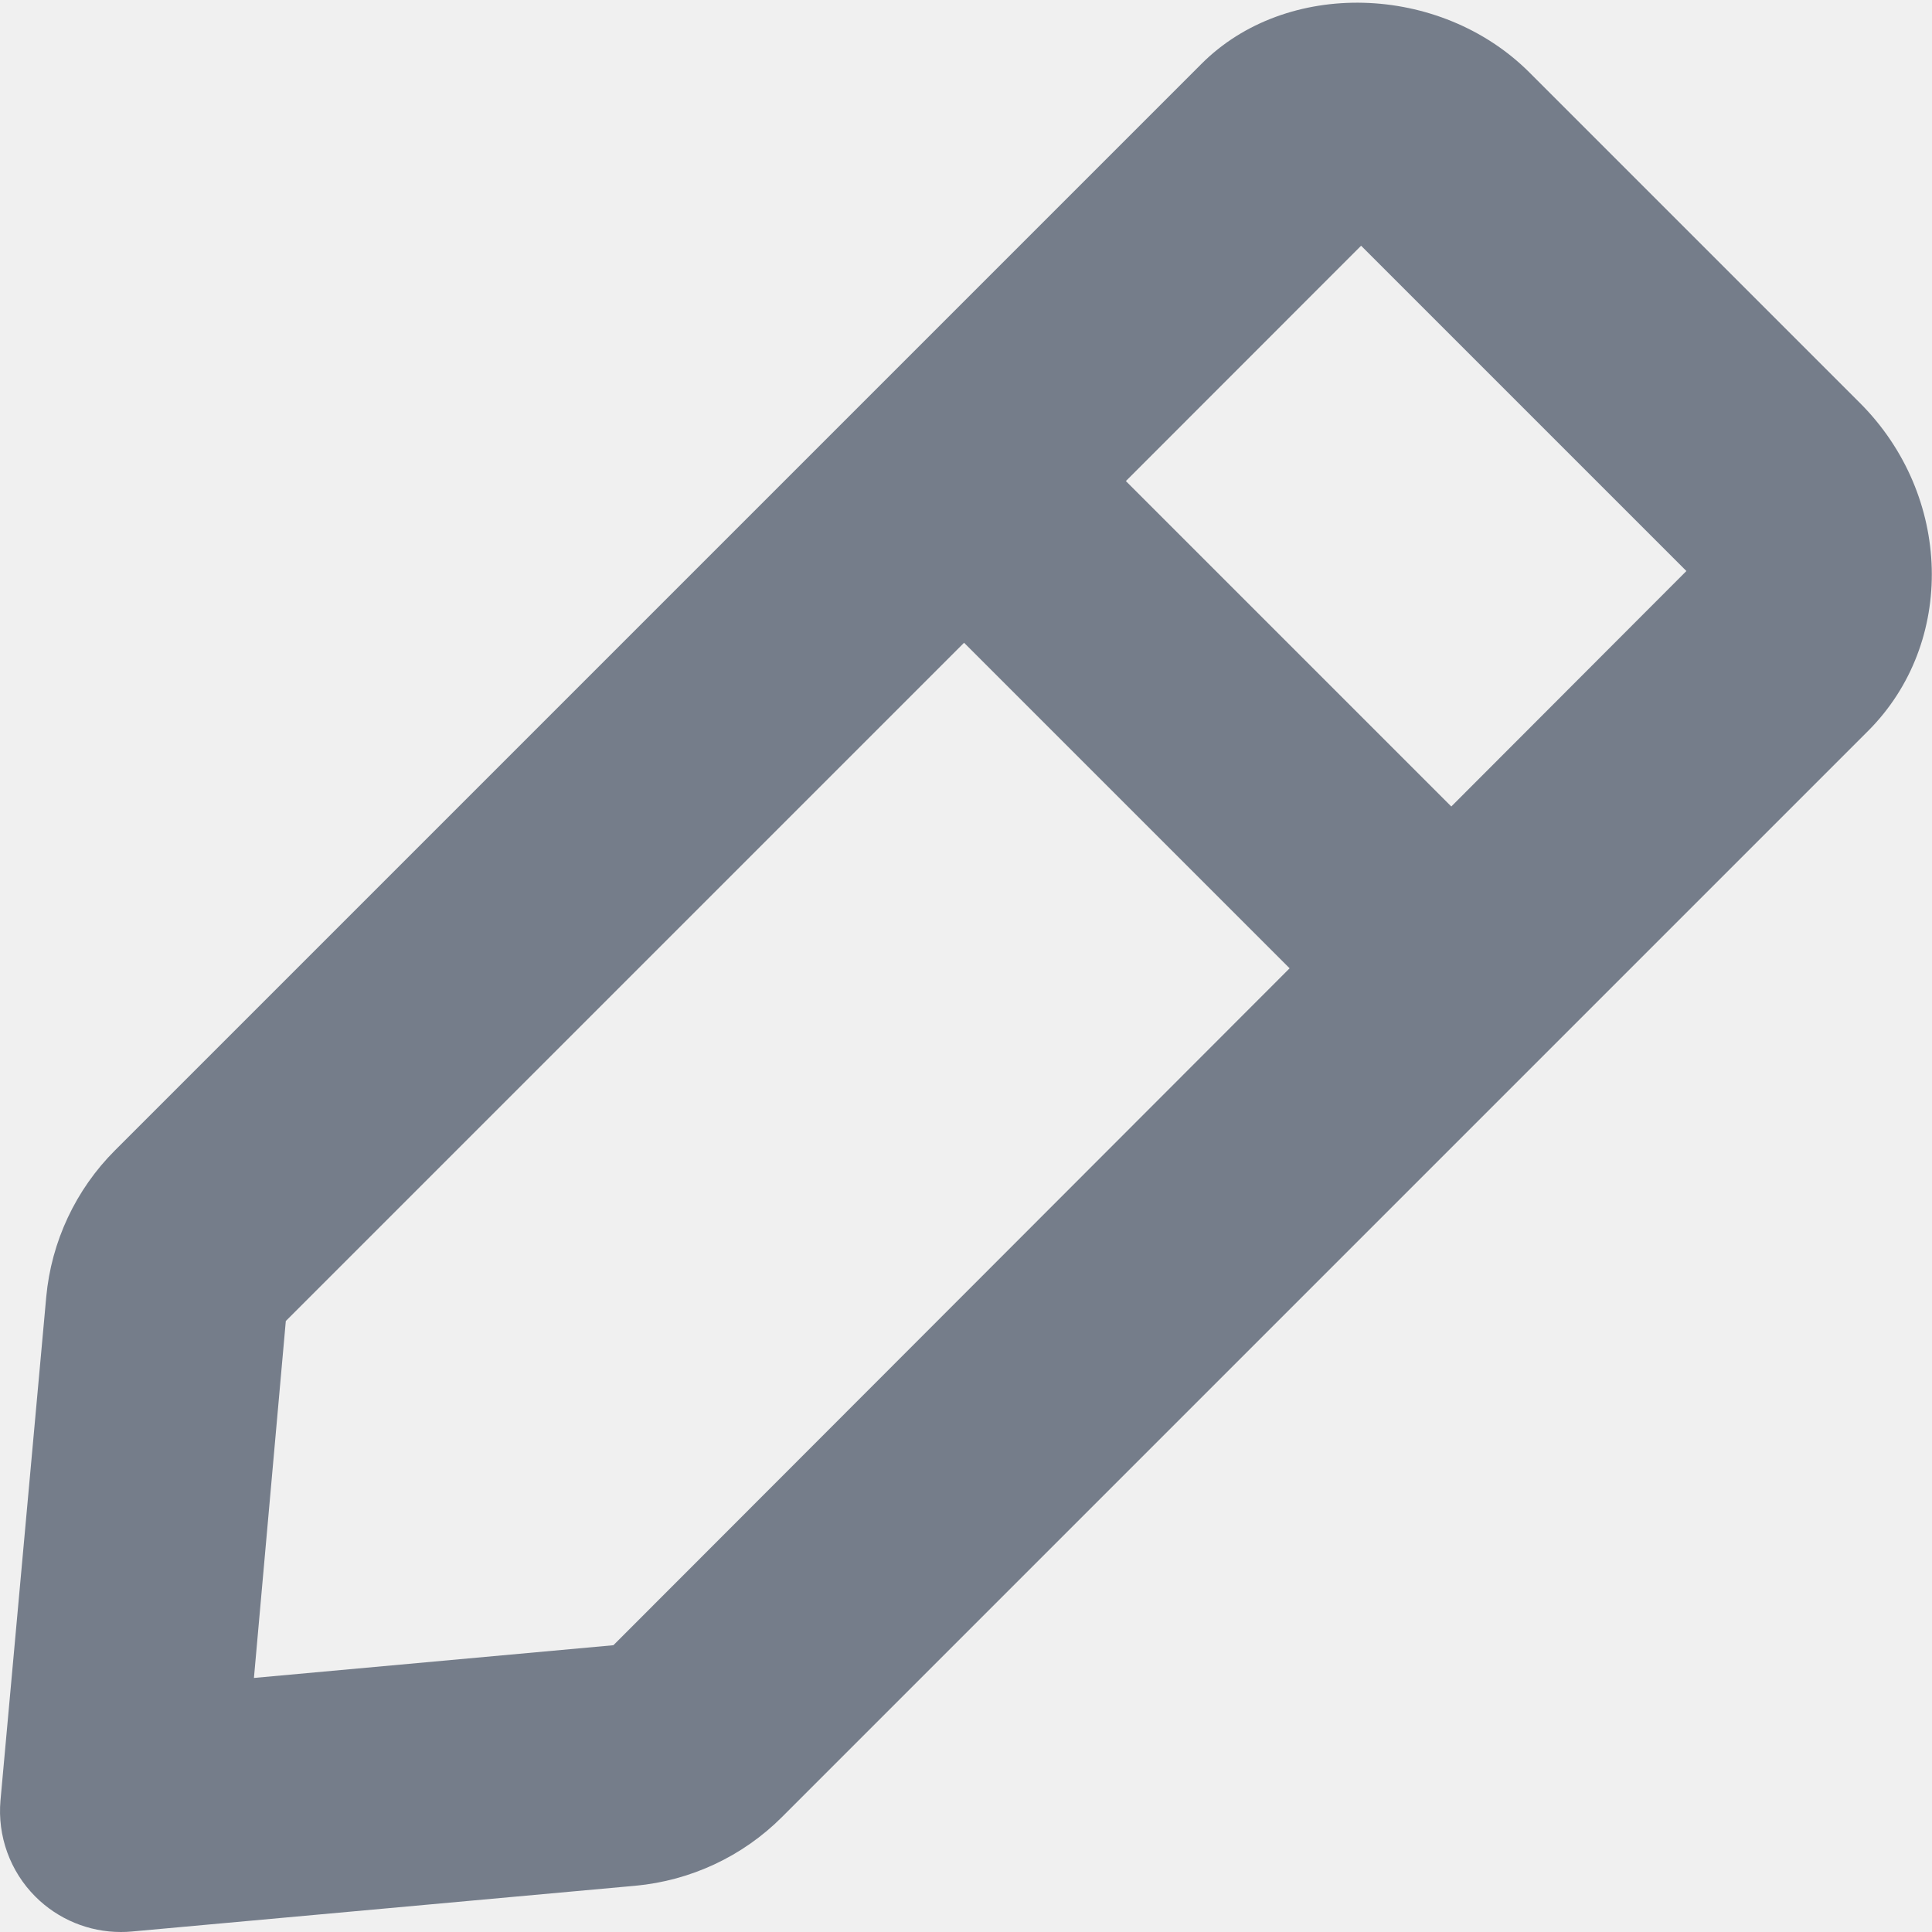
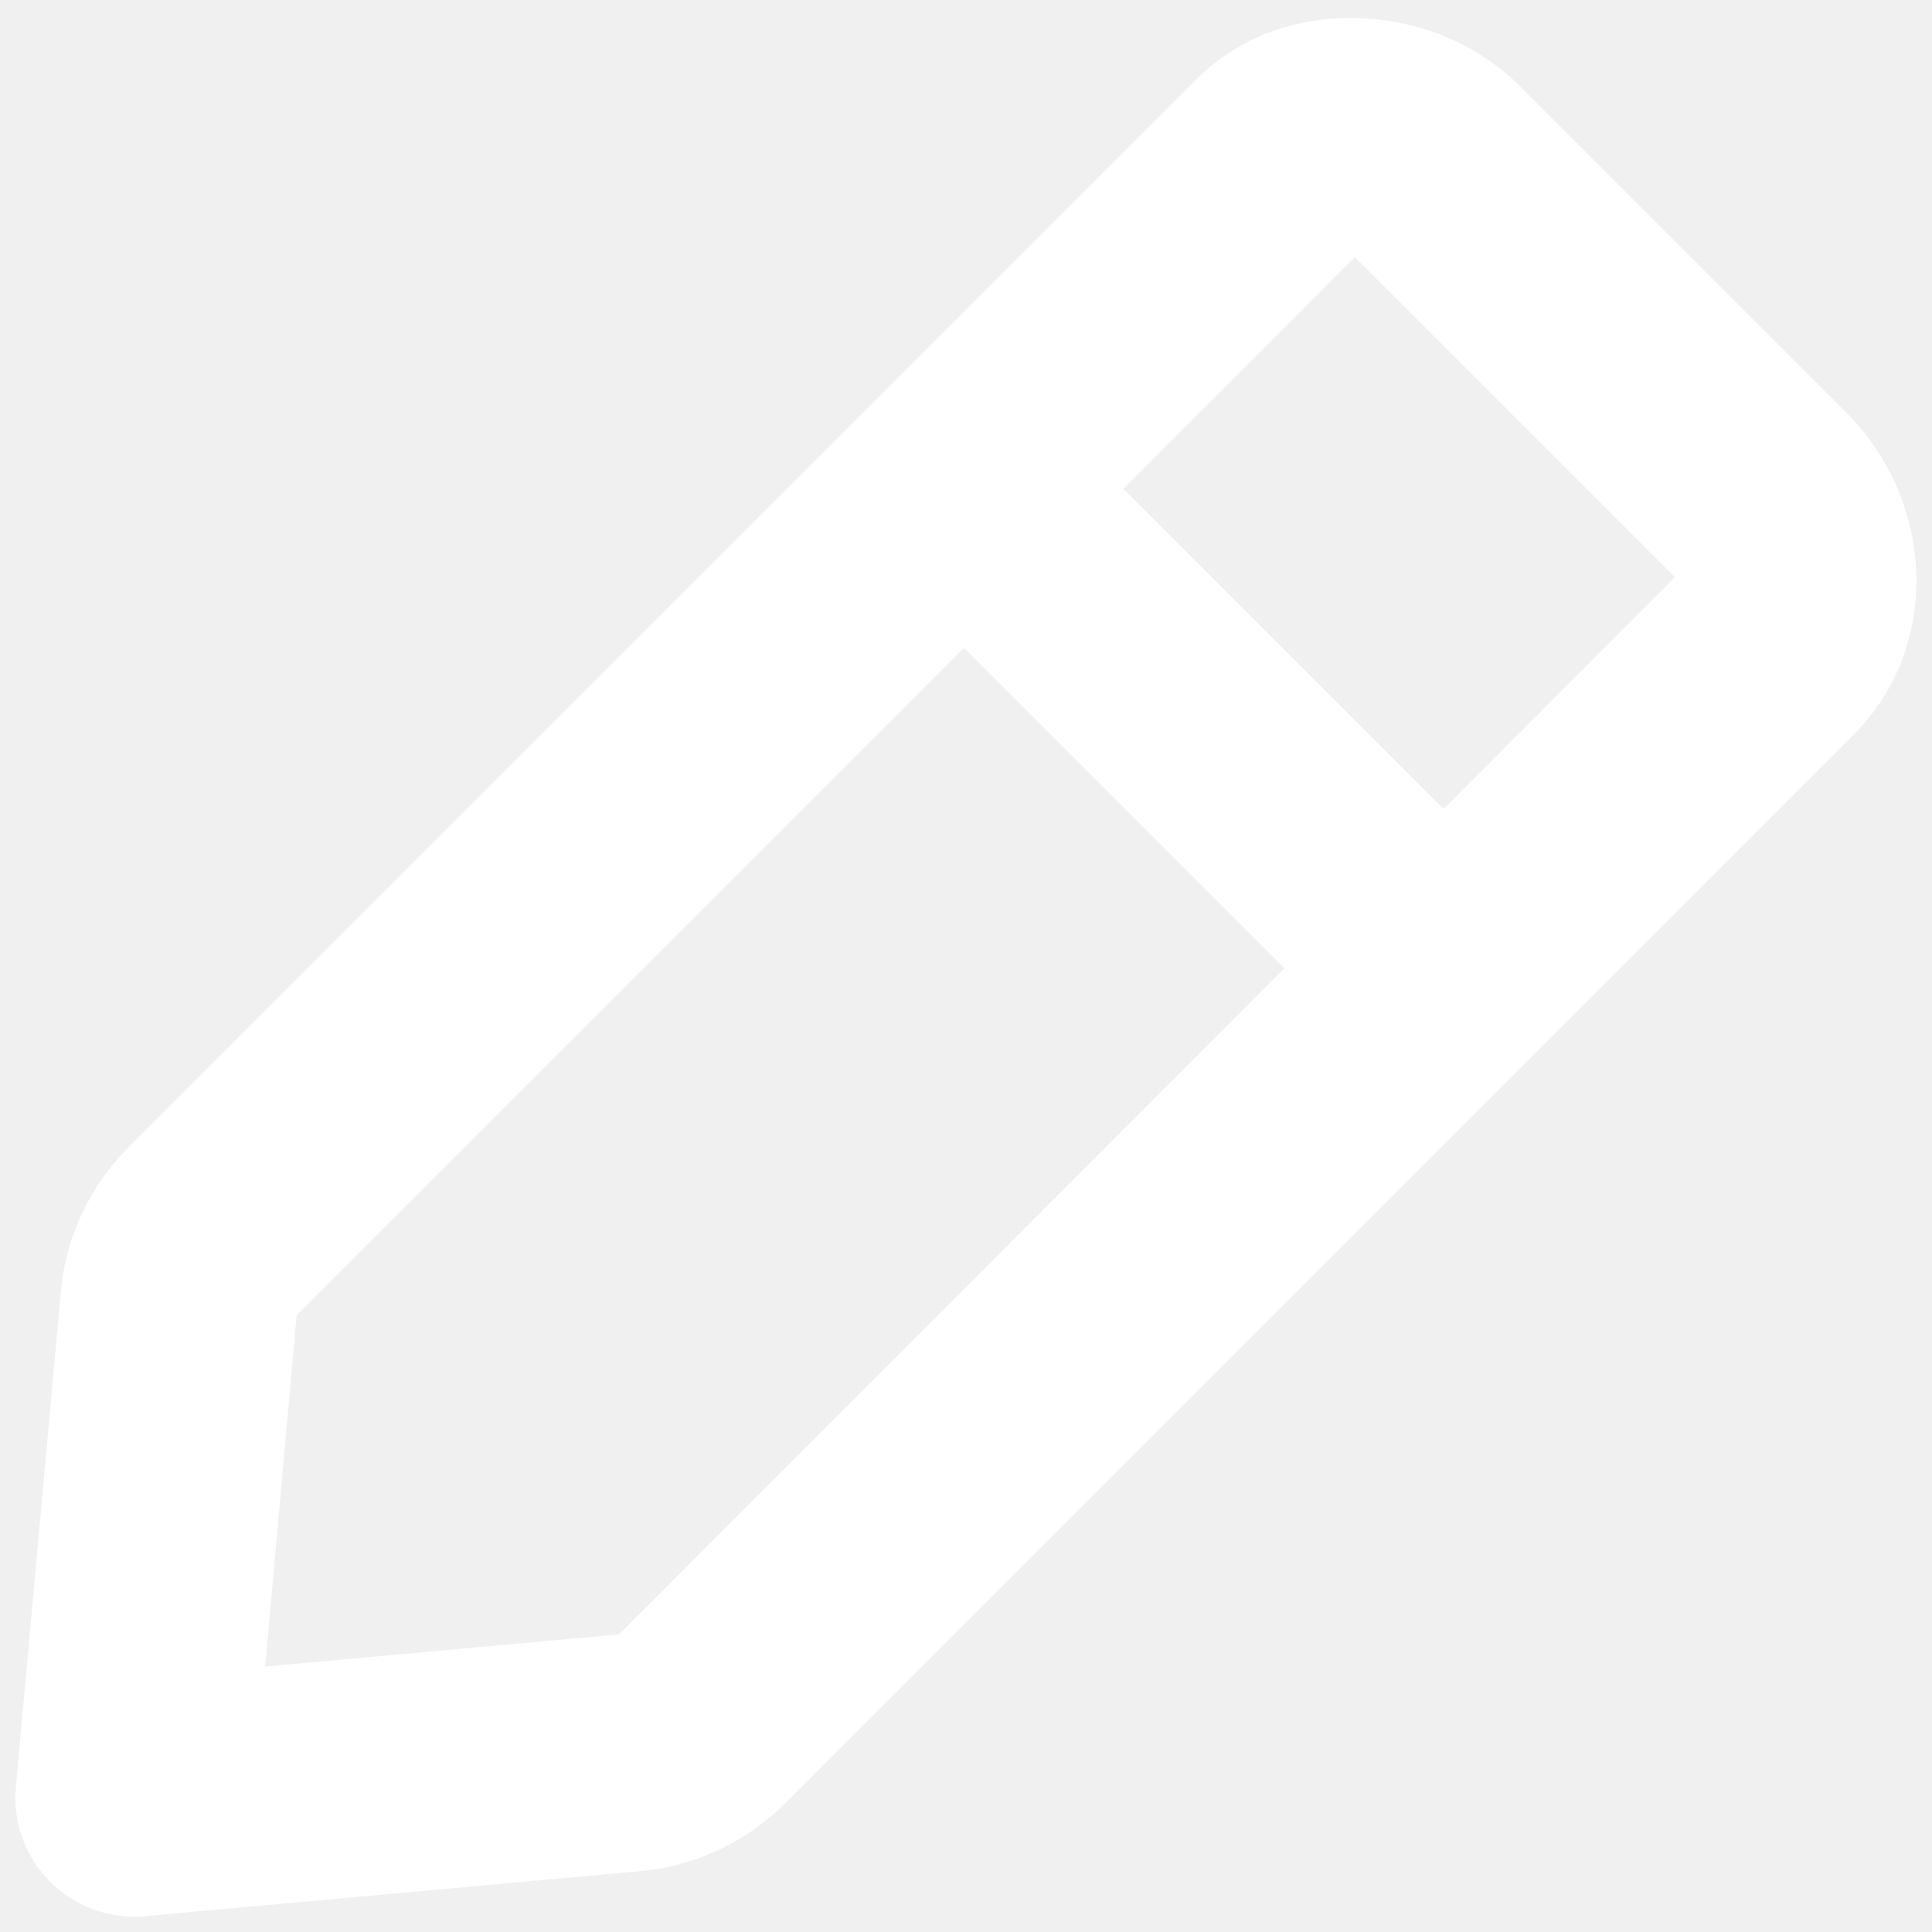
- <svg xmlns="http://www.w3.org/2000/svg" width="16" height="16" viewBox="0 0 16 16" fill="none">
-   <path fill-rule="evenodd" clip-rule="evenodd" d="M12.019 6.679L9.324 3.984L11.272 2.035L13.966 4.729L12.019 6.679ZM5.08 13.625L2.103 13.896L2.367 10.94L7.984 5.323L10.68 8.019L5.08 13.625ZM15.404 3.338L15.403 3.337L12.665 0.599C11.924 -0.14 10.651 -0.175 9.949 0.53L0.953 9.526C0.627 9.851 0.425 10.283 0.383 10.74L0.004 14.91C-0.022 15.205 0.083 15.497 0.293 15.707C0.482 15.896 0.737 16 1 16C1.031 16 1.061 15.999 1.091 15.996L5.261 15.617C5.719 15.575 6.15 15.374 6.475 15.049L15.472 6.052C16.2 5.322 16.169 4.104 15.404 3.338Z" fill="#757D8A" />
+ <svg xmlns="http://www.w3.org/2000/svg" width="21" height="21" viewBox="0 0 21 21" fill="none">
+   <path fill-rule="evenodd" clip-rule="evenodd" d="M15.691 8.793L12.21 5.312L14.726 2.795L18.206 6.275L15.691 8.793ZM6.728 17.765L2.883 18.115L3.224 14.297L10.479 7.042L13.961 10.524L6.728 17.765ZM20.063 4.478L20.062 4.477L16.525 0.94C15.568 -0.015 13.924 -0.06 13.017 0.851L1.397 12.471C0.976 12.89 0.715 13.448 0.661 14.039L0.172 19.425C0.138 19.806 0.274 20.183 0.545 20.454C0.789 20.699 1.118 20.833 1.458 20.833C1.498 20.833 1.537 20.832 1.576 20.828L6.962 20.338C7.553 20.284 8.11 20.024 8.53 19.605L20.151 7.983C21.091 7.041 21.051 5.467 20.063 4.478V4.478Z" fill="white" />
</svg>
